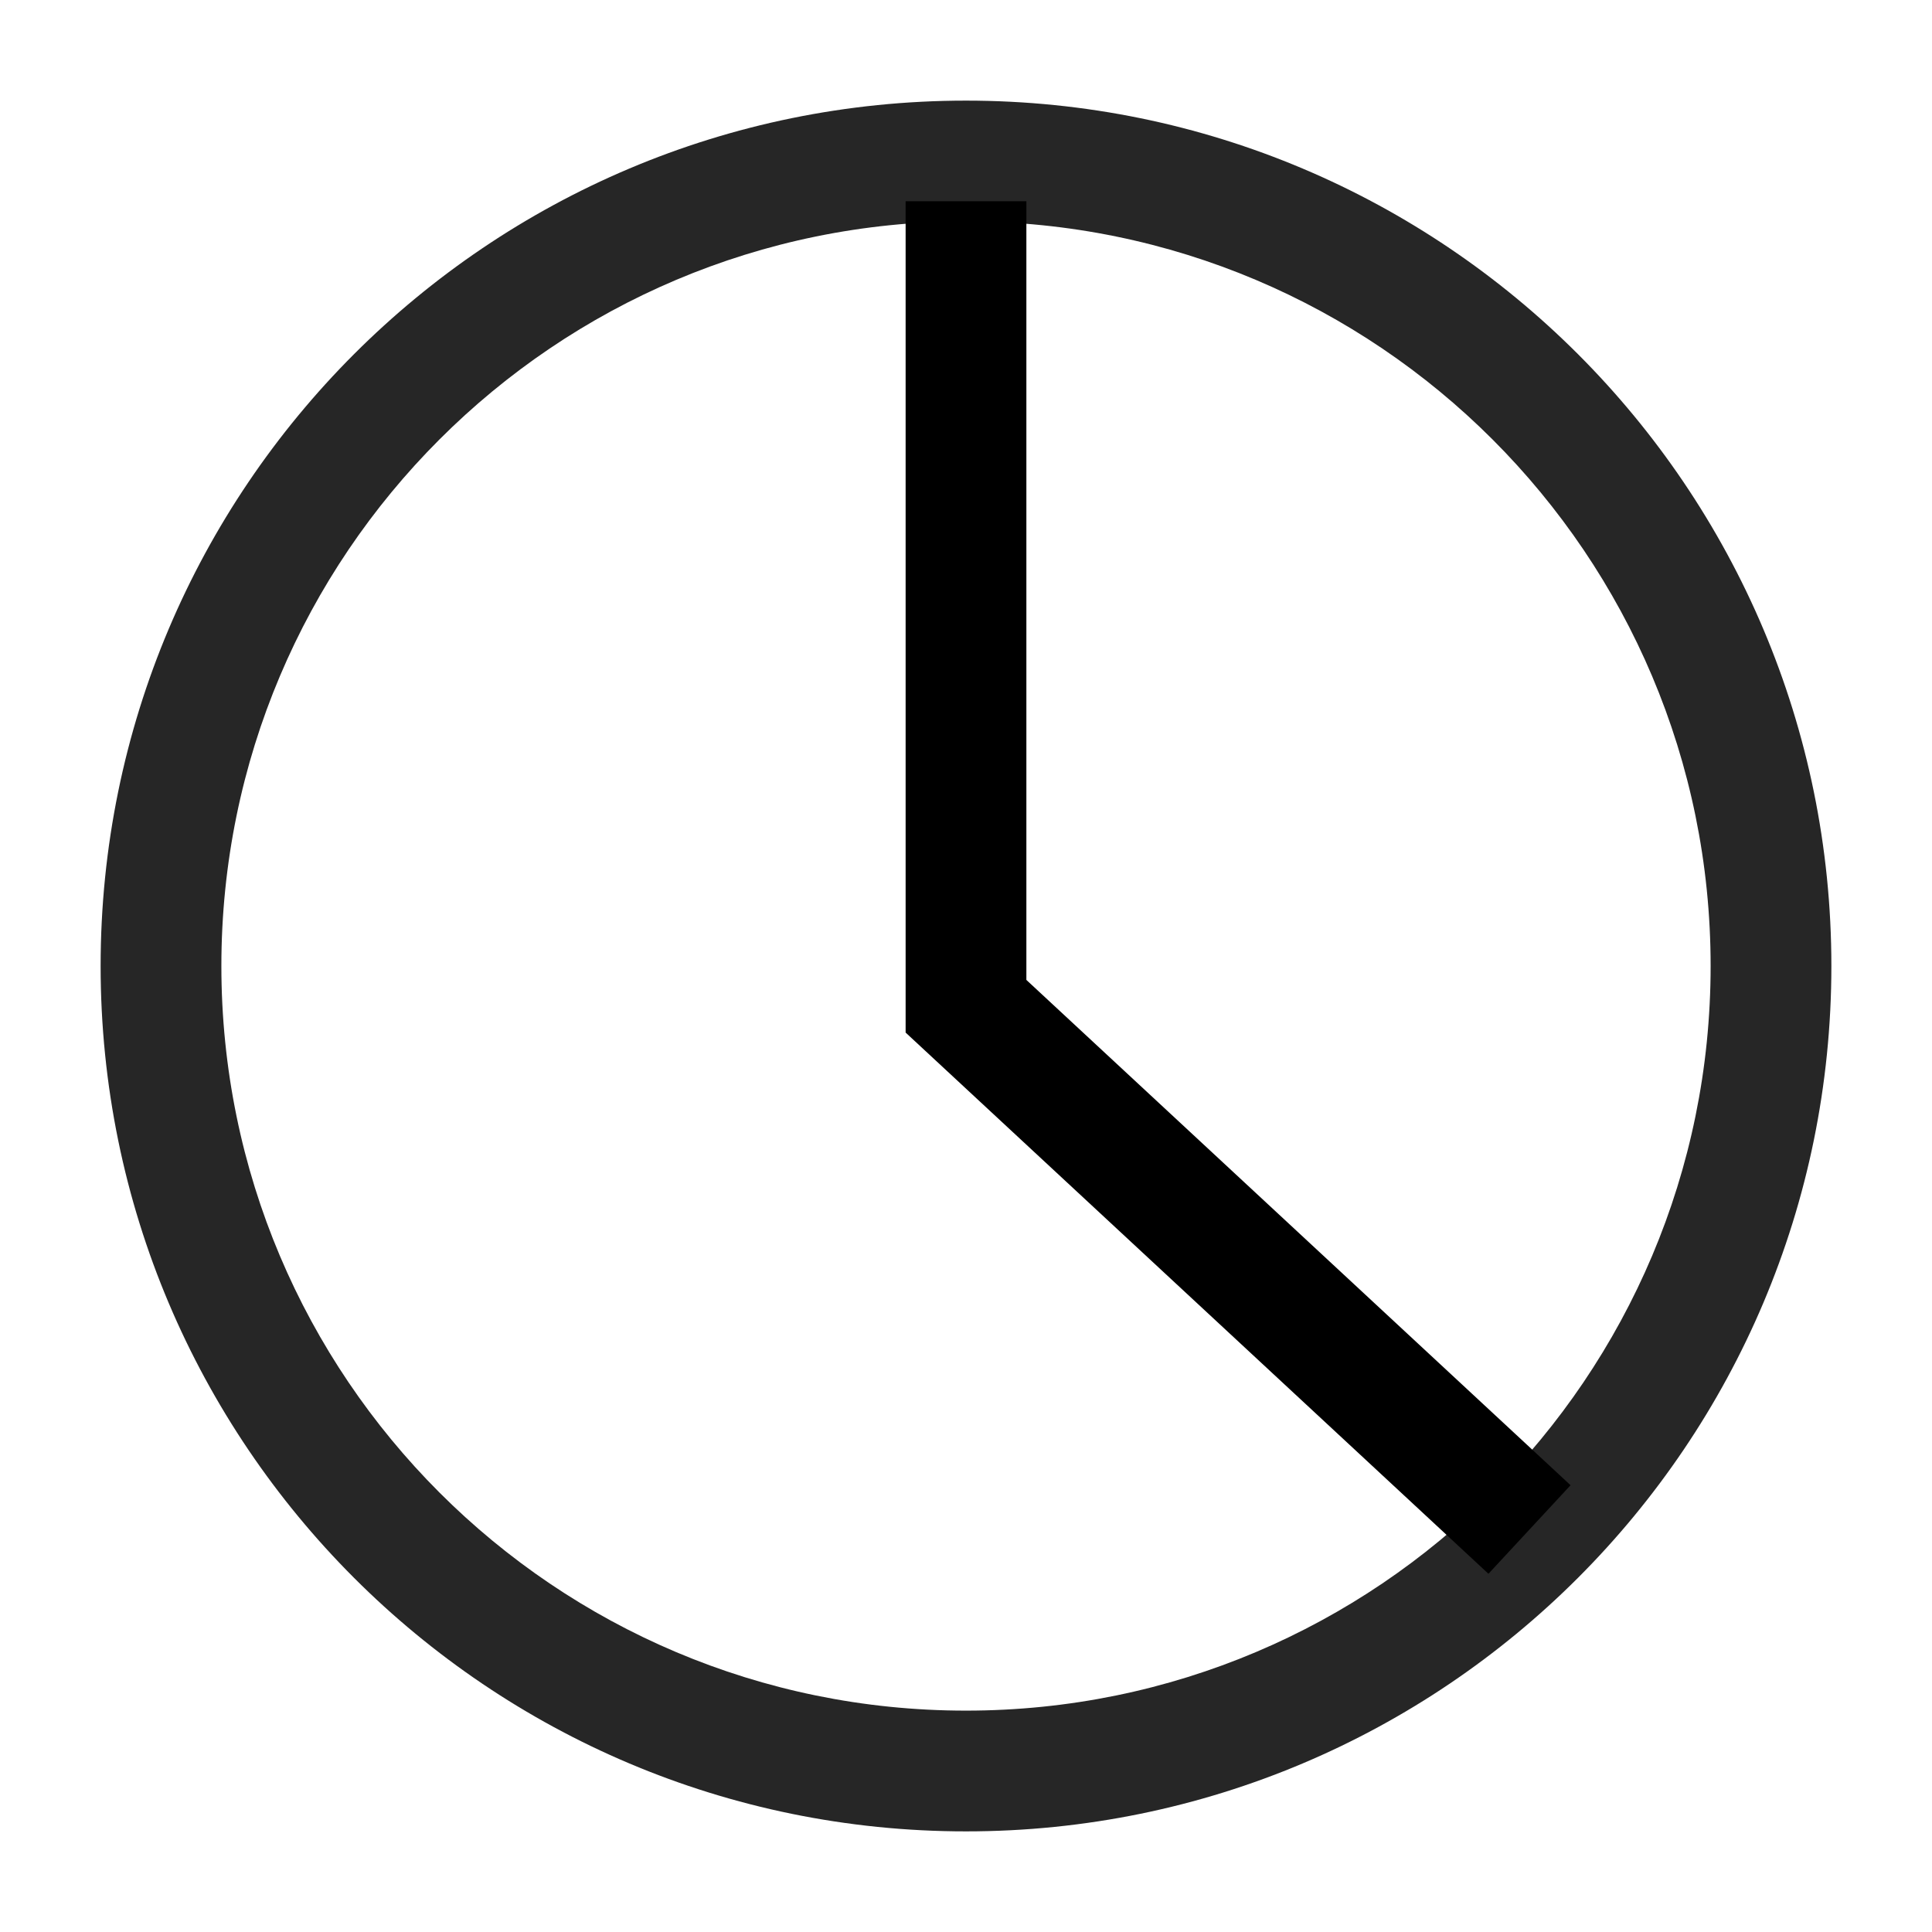
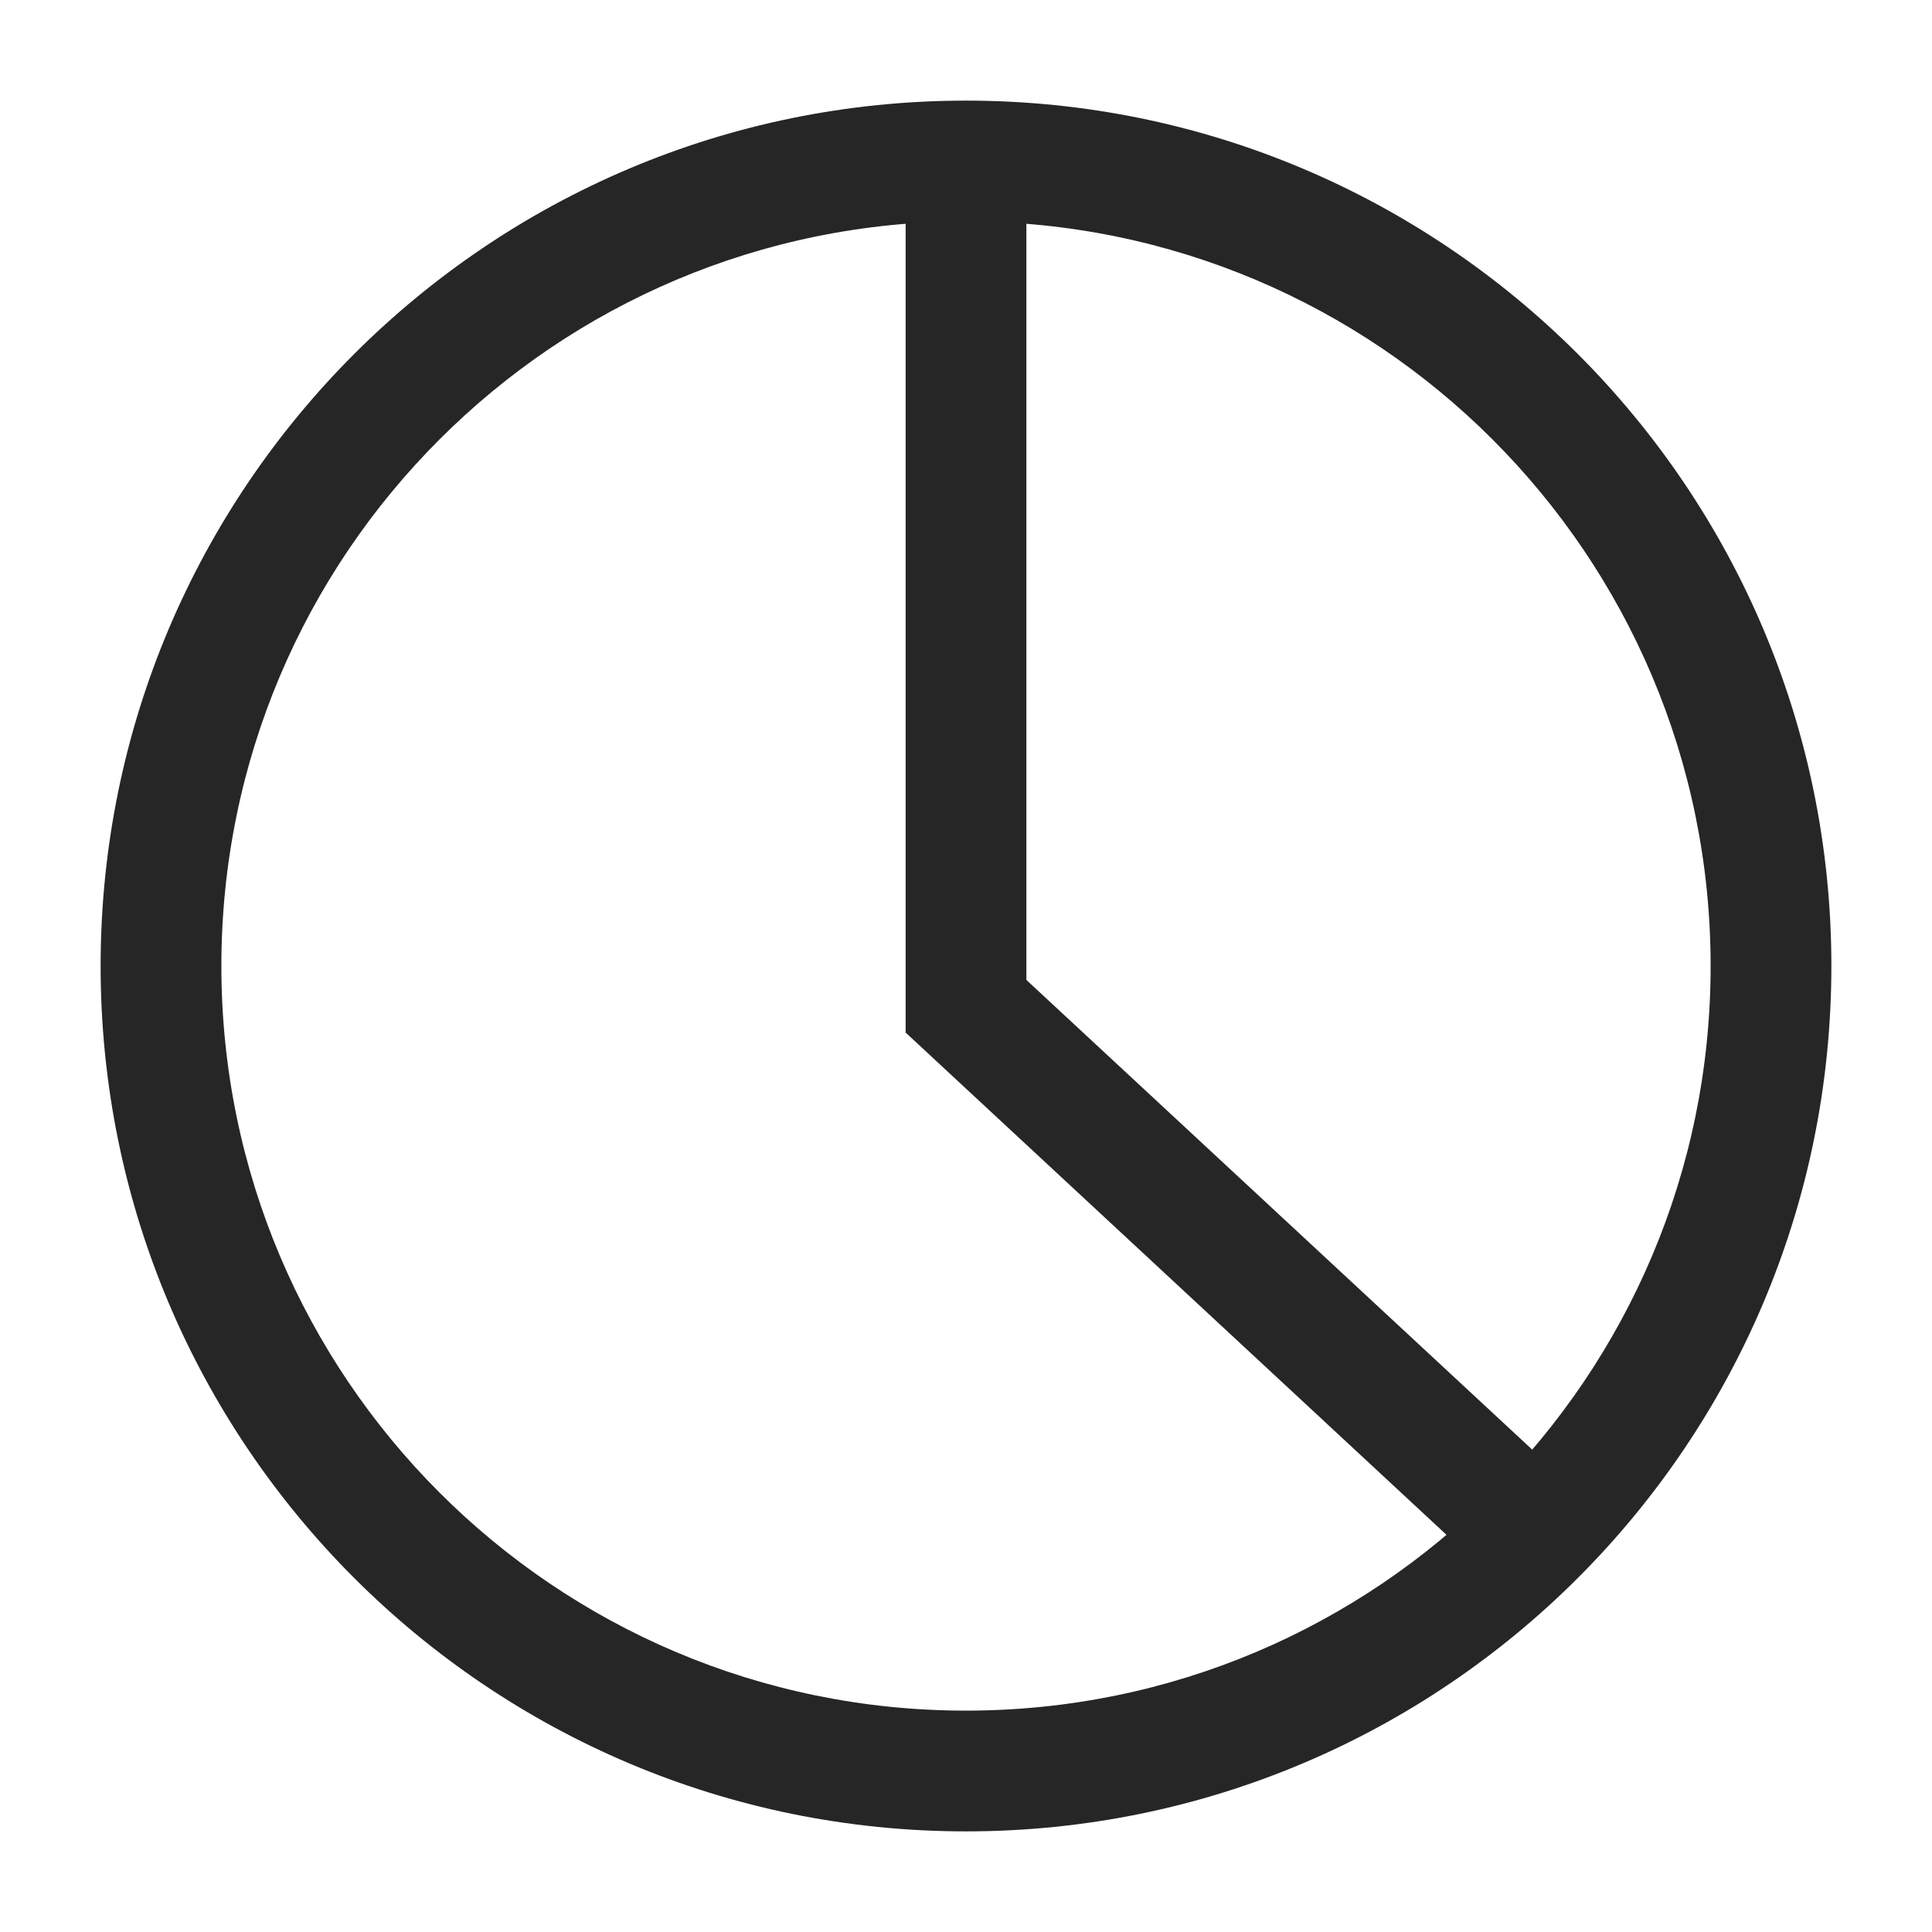
<svg xmlns="http://www.w3.org/2000/svg" width="24" height="24" viewBox="0 0 24 24" fill="none">
  <path fill-rule="evenodd" clip-rule="evenodd" d="M12 2.75C6.891 2.75 2.75 6.891 2.75 12C2.75 17.109 6.891 21.25 12 21.25C17.109 21.25 21.25 17.109 21.25 12C21.25 6.891 17.109 2.75 12 2.75ZM1.25 12C1.25 6.063 6.063 1.25 12 1.25C17.937 1.25 22.75 6.063 22.75 12C22.75 17.937 17.937 22.75 12 22.75C6.063 22.75 1.25 17.937 1.25 12Z" fill="#262626" />
-   <path fill-rule="evenodd" clip-rule="evenodd" d="M11.25 2.5H12.75V12.173L19.51 18.45L18.49 19.55L11.25 12.827V2.5Z" fill="black" />
+   <path fill-rule="evenodd" clip-rule="evenodd" d="M11.25 2.5H12.75V12.173L19.51 18.45L18.49 19.55L11.25 12.827V2.5Z" fill="#262626" />
</svg>
